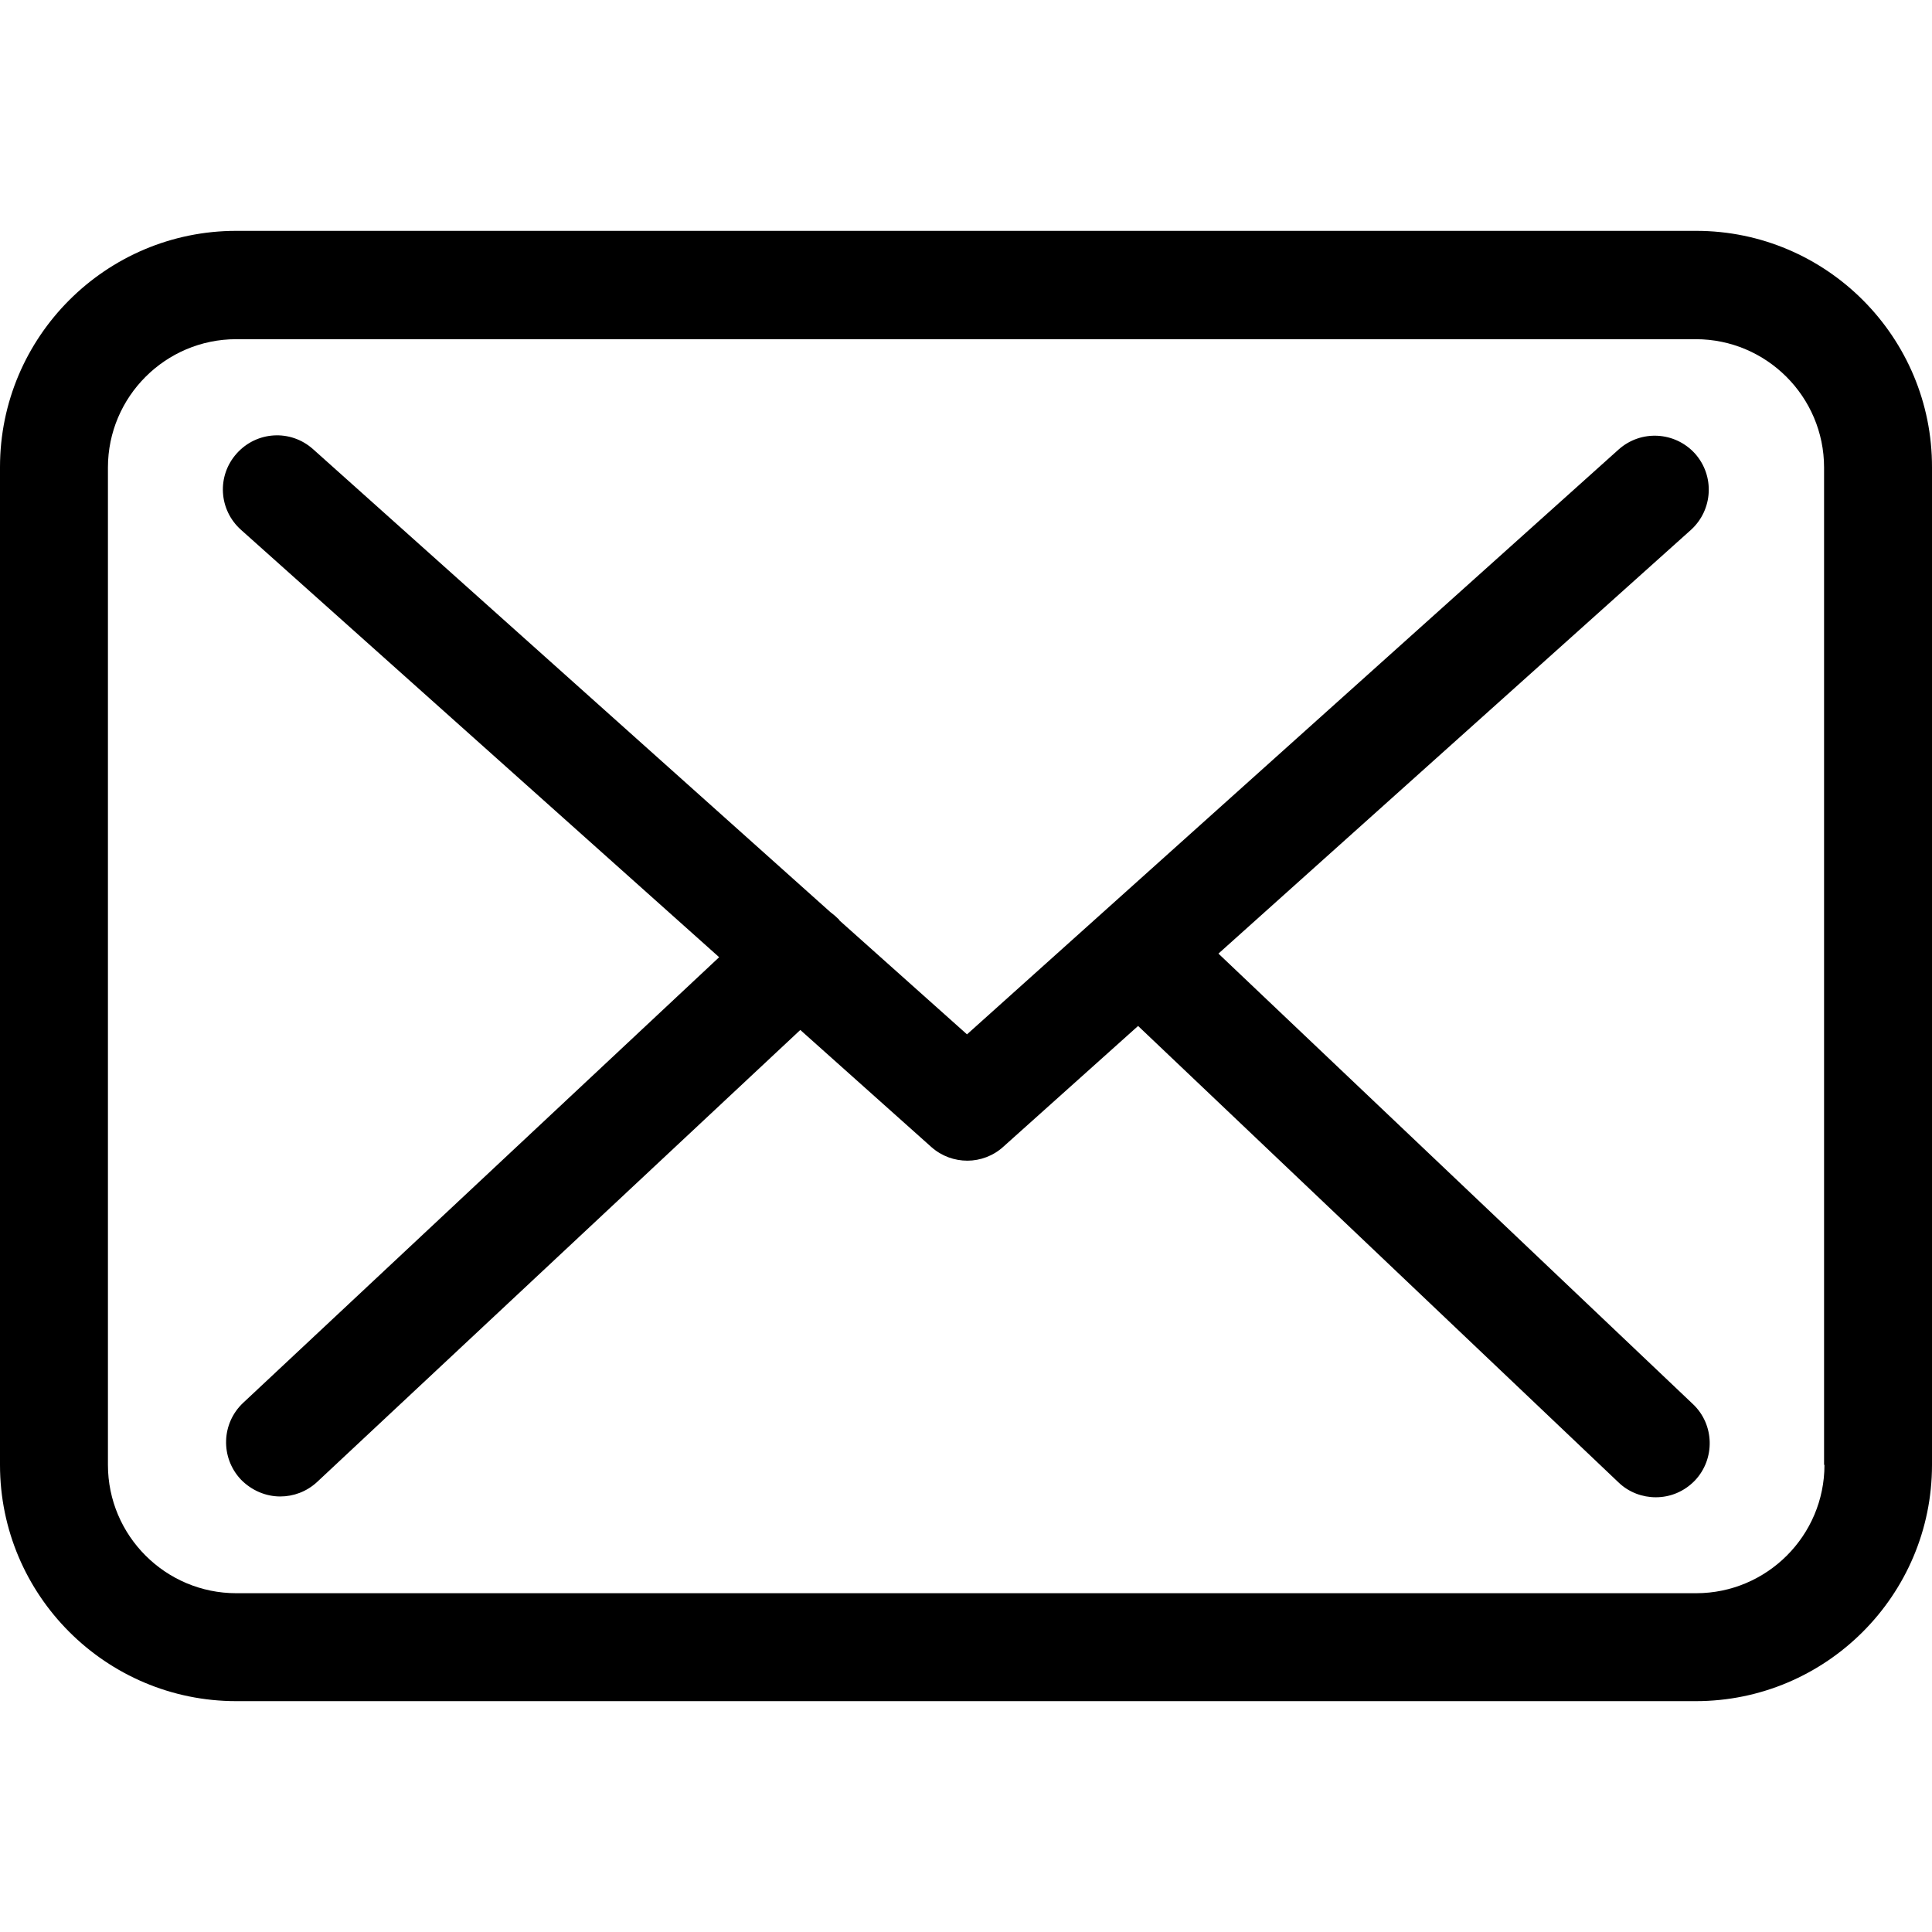
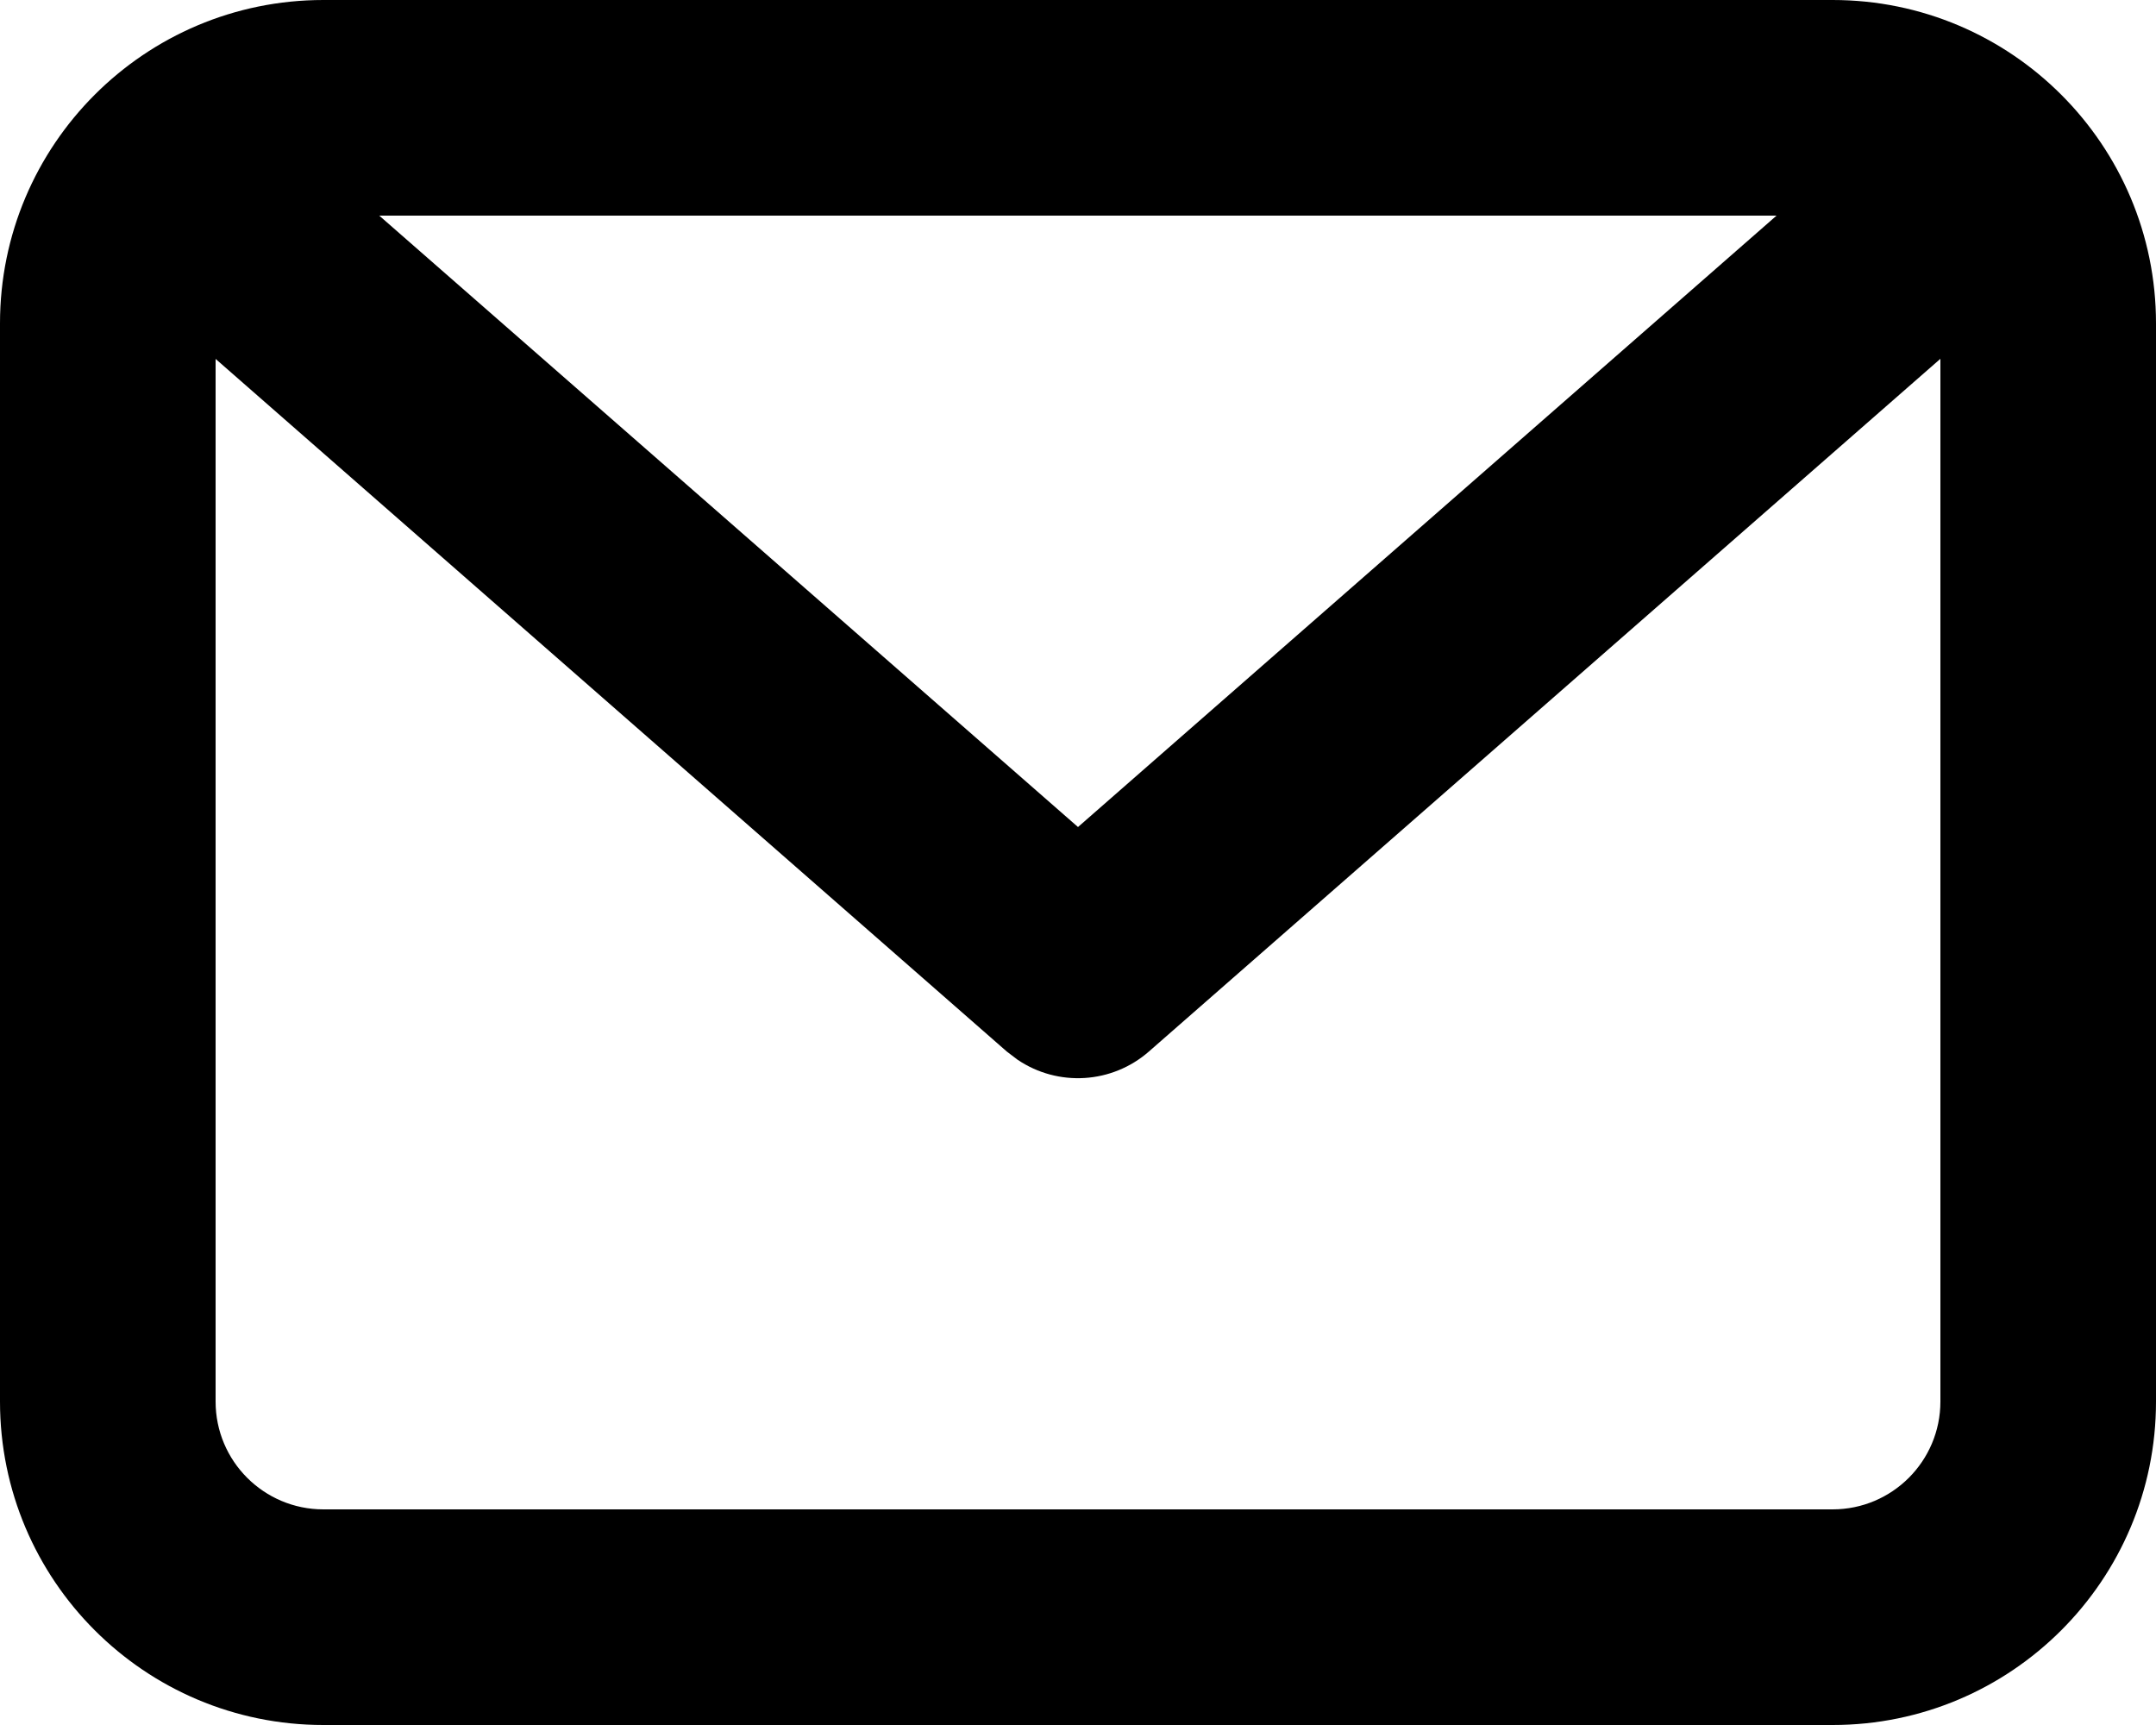
- <svg xmlns="http://www.w3.org/2000/svg" version="1.1" id="Capa_1" x="0px" y="0px" viewBox="0 0 483.3 483.3" xml:space="preserve">
-   <g>
-     <g>
-       <path d="M424.3,57.75H59.1c-32.6,0-59.1,26.5-59.1,59.1v249.6c0,32.6,26.5,59.1,59.1,59.1h365.1c32.6,0,59.1-26.5,59.1-59.1    v-249.5C483.4,84.35,456.9,57.75,424.3,57.75z M456.4,366.45c0,17.7-14.4,32.1-32.1,32.1H59.1c-17.7,0-32.1-14.4-32.1-32.1v-249.5    c0-17.7,14.4-32.1,32.1-32.1h365.1c17.7,0,32.1,14.4,32.1,32.1v249.5H456.4z" />
-       <path d="M304.8,238.55l118.2-106c5.5-5,6-13.5,1-19.1c-5-5.5-13.5-6-19.1-1l-163,146.3l-31.8-28.4c-0.1-0.1-0.2-0.2-0.2-0.3    c-0.7-0.7-1.4-1.3-2.2-1.9L78.3,112.35c-5.6-5-14.1-4.5-19.1,1.1c-5,5.6-4.5,14.1,1.1,19.1l119.6,106.9L60.8,350.95    c-5.4,5.1-5.7,13.6-0.6,19.1c2.7,2.8,6.3,4.3,9.9,4.3c3.3,0,6.6-1.2,9.2-3.6l120.9-113.1l32.8,29.3c2.6,2.3,5.8,3.4,9,3.4    c3.2,0,6.5-1.2,9-3.5l33.7-30.2l120.2,114.2c2.6,2.5,6,3.7,9.3,3.7c3.6,0,7.1-1.4,9.8-4.2c5.1-5.4,4.9-14-0.5-19.1L304.8,238.55z" />
-     </g>
-   </g>
-   <g>
- </g>
-   <g>
- </g>
-   <g>
- </g>
-   <g>
- </g>
-   <g>
- </g>
-   <g>
- </g>
-   <g>
- </g>
-   <g>
- </g>
-   <g>
- </g>
-   <g>
- </g>
-   <g>
- </g>
-   <g>
- </g>
-   <g>
- </g>
-   <g>
- </g>
-   <g>
- </g>
+ <svg xmlns="http://www.w3.org/2000/svg" width="20" height="16" viewBox="0 0 20 16">
+   <path id="ic24-email" d="M19,4a3,3,0,0,1,3,3V17a3,3,0,0,1-3,3H5a3,3,0,0,1-3-3V7A3,3,0,0,1,5,4Zm1,3.328-7.342,6.425a1,1,0,0,1-1.219.076l-.1-.076L4,7.329V17a1,1,0,0,0,1,1H19a1,1,0,0,0,1-1ZM18.48,6H5.518L12,11.671Z" transform="translate(-2 -4)" fill-rule="evenodd" />
</svg>
